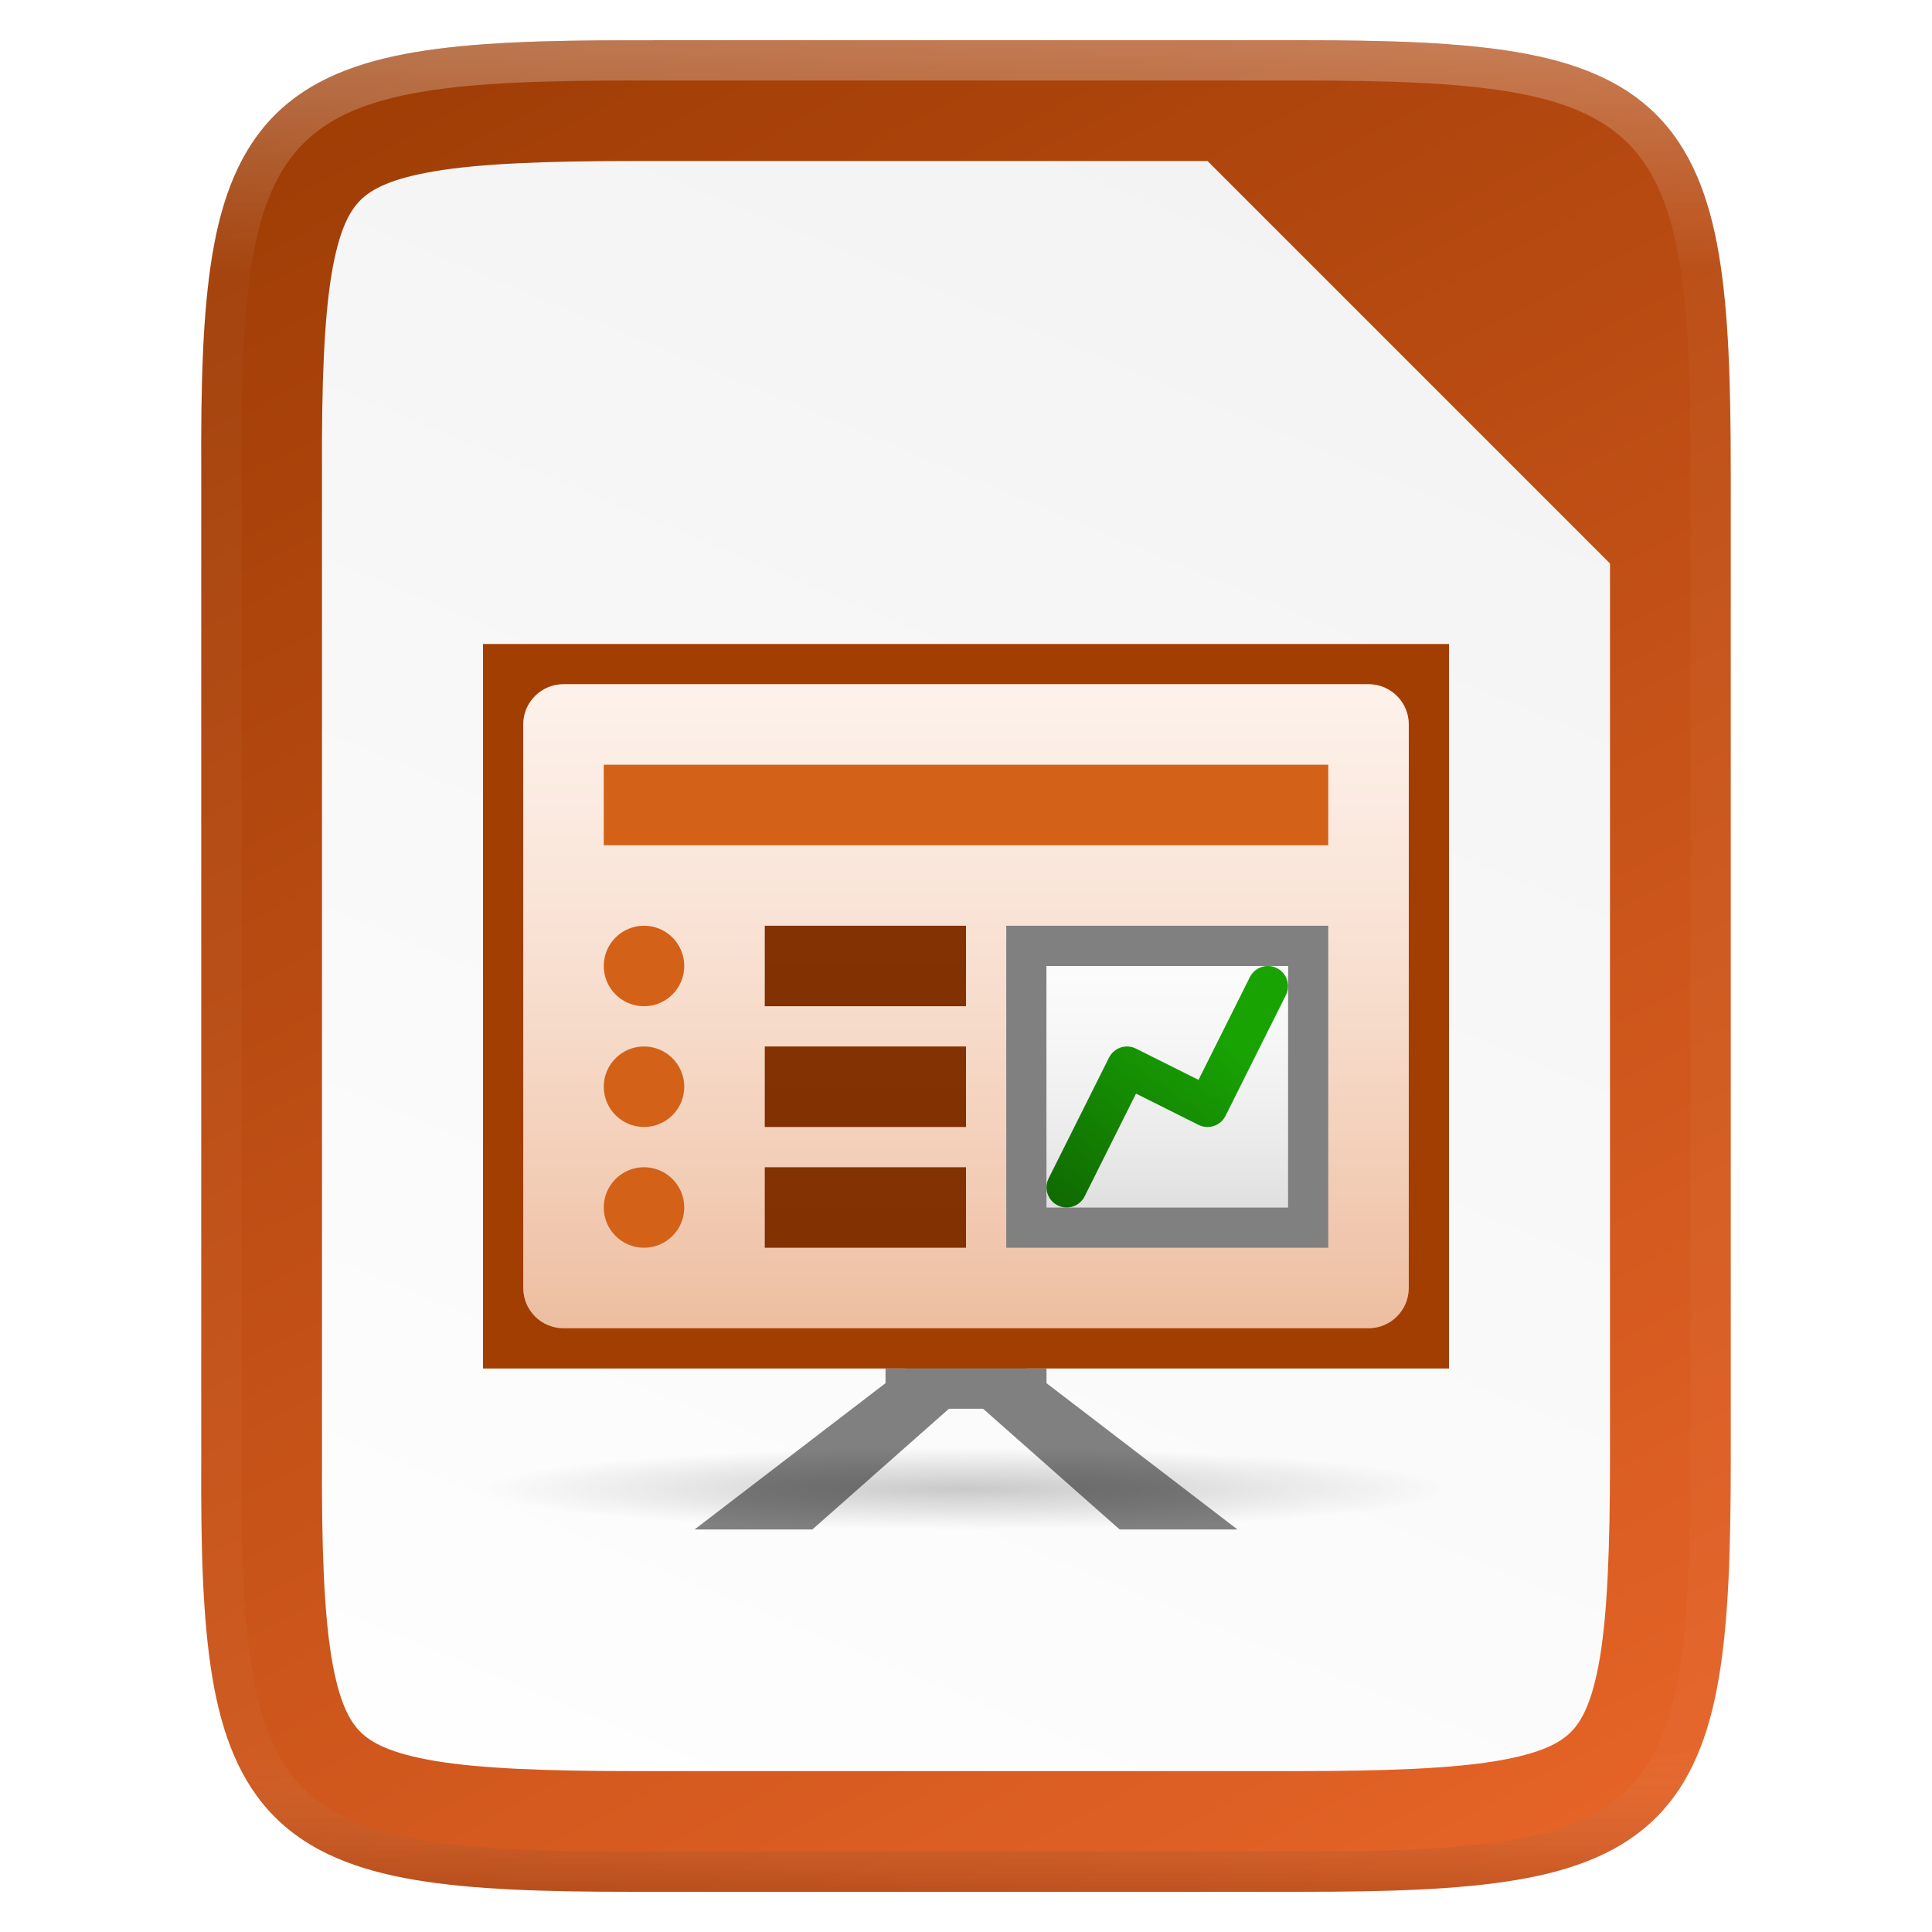
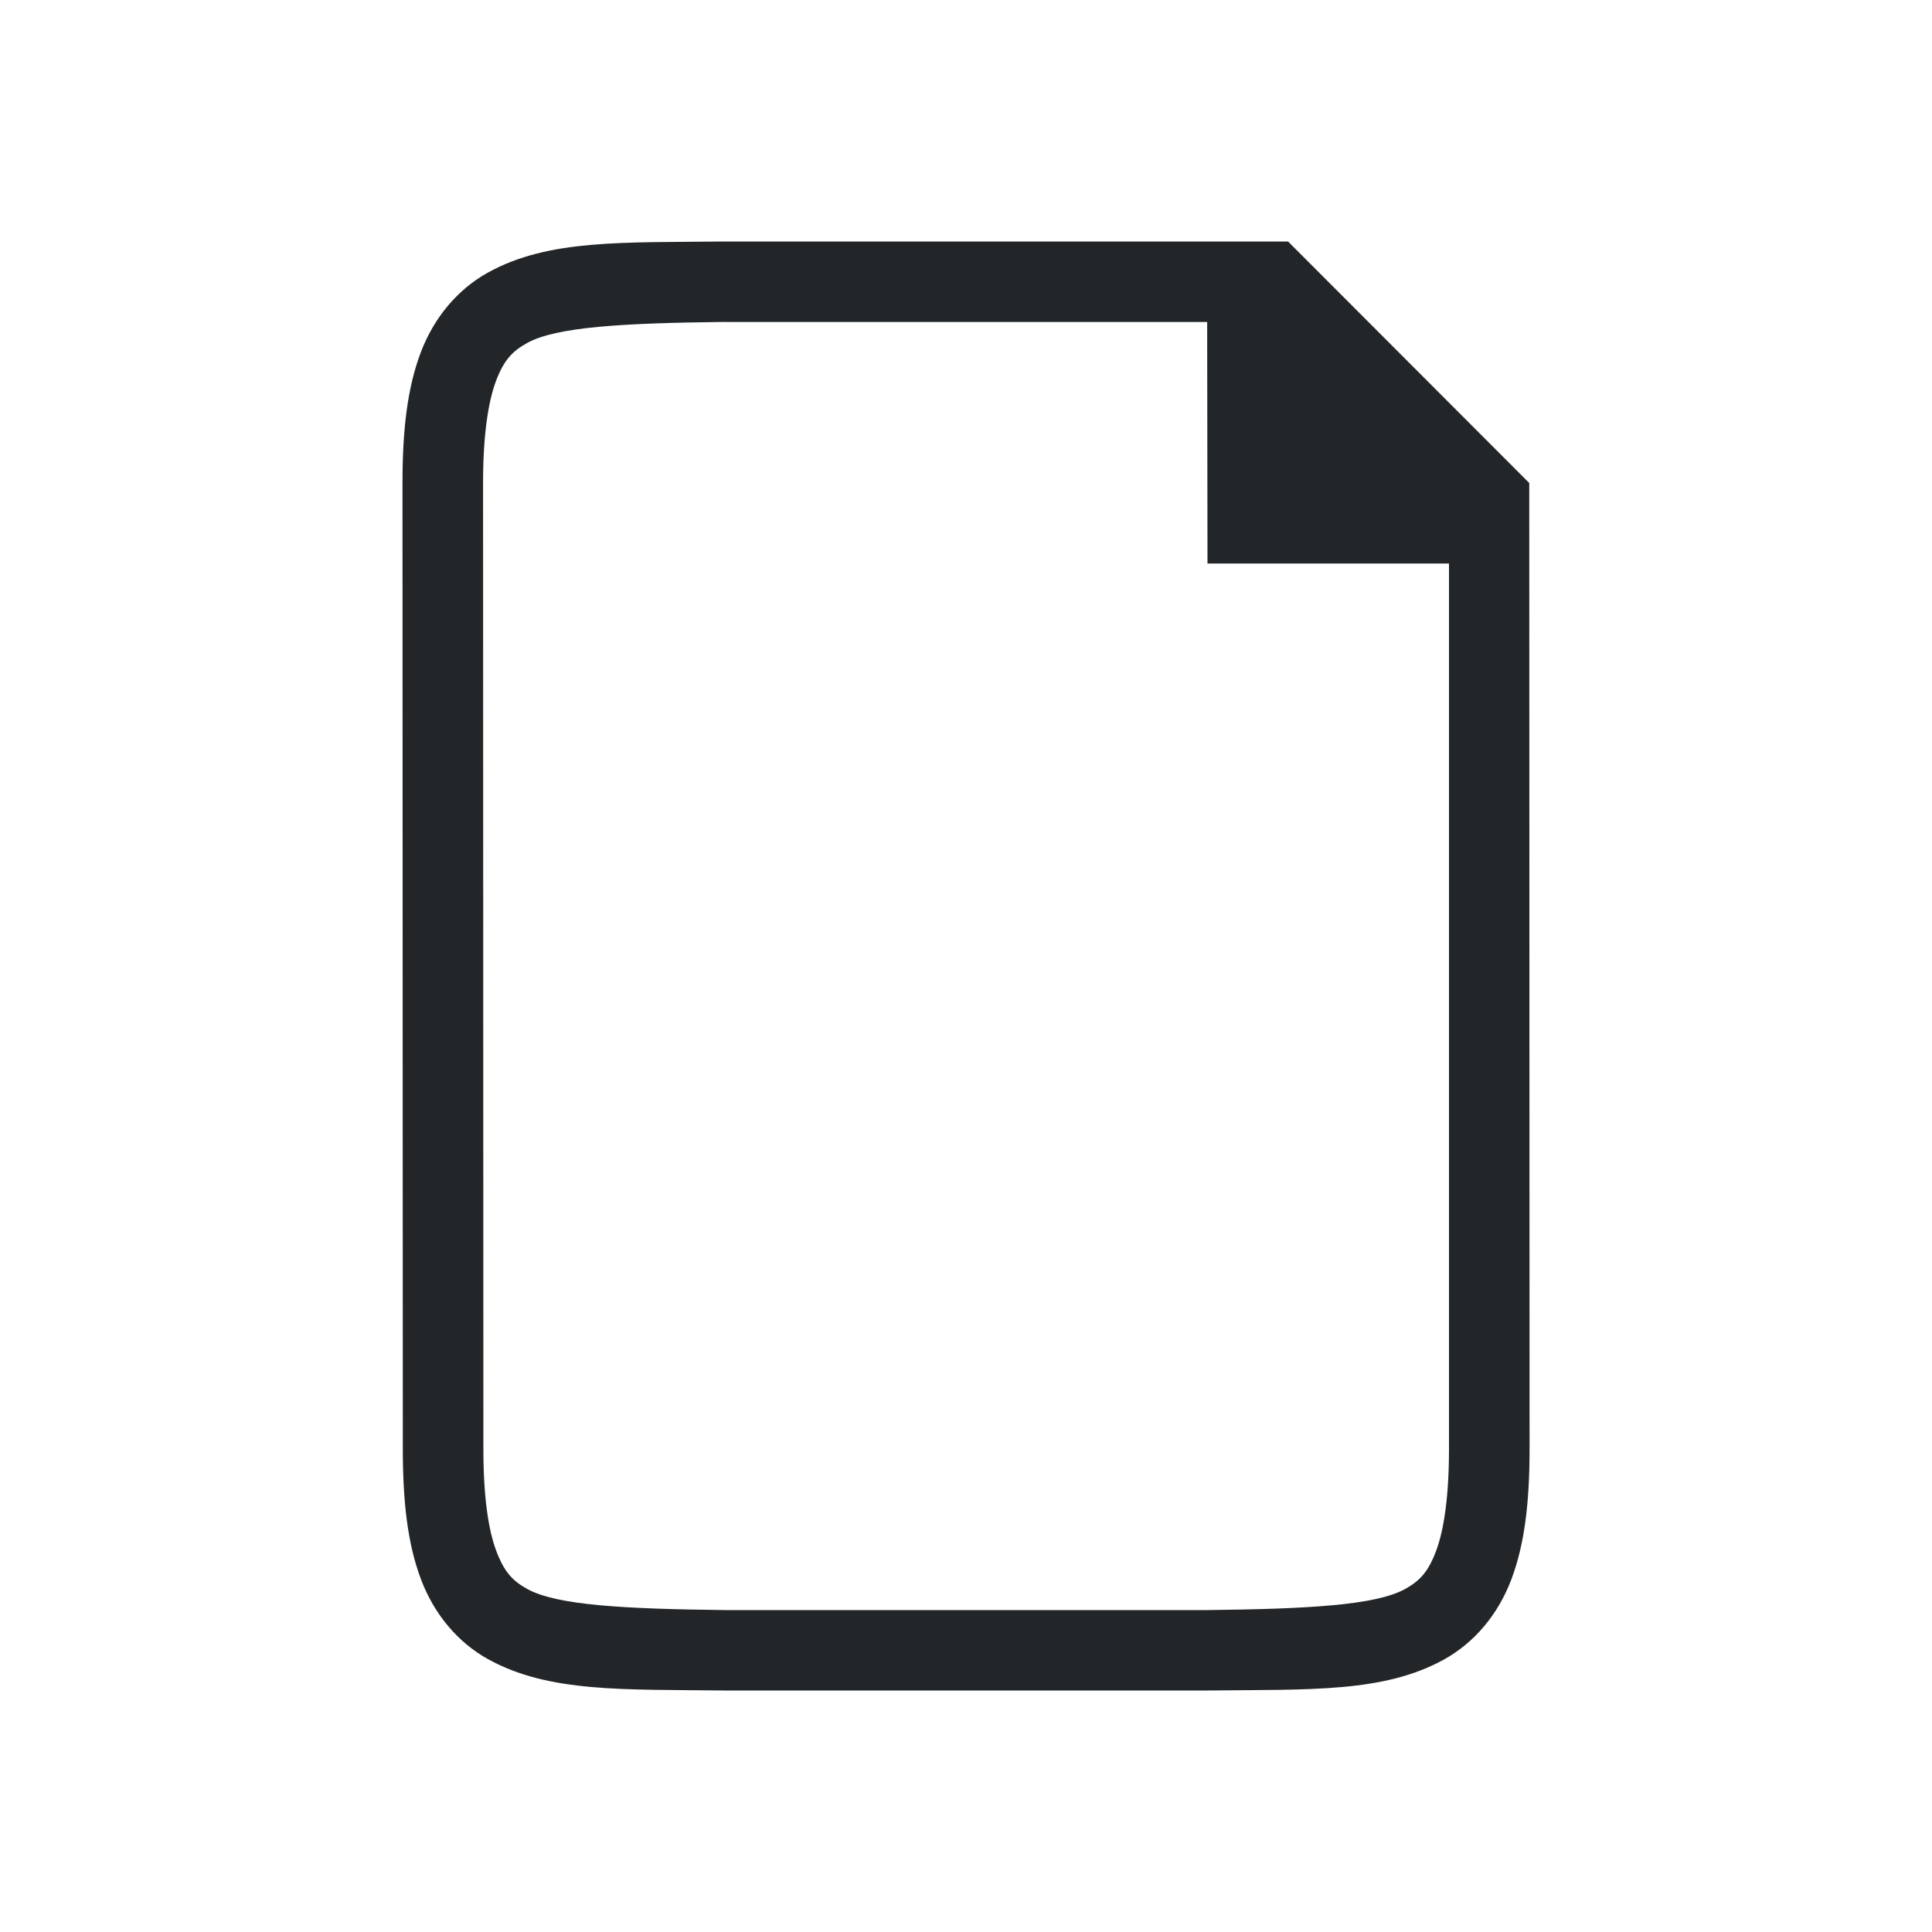
- <svg xmlns="http://www.w3.org/2000/svg" xmlns:ns1="http://www.openswatchbook.org/uri/2009/osb" xmlns:xlink="http://www.w3.org/1999/xlink" height="24" id="svg7384" version="1.1" width="24">
+ <svg xmlns="http://www.w3.org/2000/svg" xmlns:ns1="http://www.openswatchbook.org/uri/2009/osb" height="24" id="svg7384" version="1.1" width="24">
  <defs id="defs7386">
    <linearGradient id="linearGradient5606" ns1:paint="solid">
      <stop id="stop5608" offset="0" style="stop-color:#000000;stop-opacity:1;" />
    </linearGradient>
    <linearGradient id="linearGradient4526" ns1:paint="solid">
      <stop id="stop4528" offset="0" style="stop-color:#ffffff;stop-opacity:1;" />
    </linearGradient>
    <linearGradient id="linearGradient3600-4" ns1:paint="gradient">
      <stop id="stop3602-7" offset="0" style="stop-color:#f4f4f4;stop-opacity:1" />
      <stop id="stop3604-6" offset="1" style="stop-color:#dbdbdb;stop-opacity:1" />
    </linearGradient>
-     <linearGradient xlink:href="#linearGradient7713" id="linearGradient951" gradientUnits="userSpaceOnUse" gradientTransform="matrix(0,-0.1132812,-0.113278,0,59.48856,47.11864)" x1="512" y1="397.994" x2="-1.0000001e-06" y2="125.994" />
-     <linearGradient id="linearGradient7713">
-       <stop id="stop7711" style="stop-color:#993a03;stop-opacity:1" offset="0" />
-       <stop id="stop7709" style="stop-color:#f0692c;stop-opacity:1" offset="1" />
+     <linearGradient id="linearGradient9153">
+       <stop id="stop9155" style="stop-color:#0369a3;stop-opacity:1" offset="0" />
+       <stop id="stop9157" style="stop-color:#047fc6;stop-opacity:1" offset="1" />
    </linearGradient>
-     <linearGradient gradientTransform="translate(-320,-64.88136)" xlink:href="#linearGradient4338" id="linearGradient1234" x1="352" y1="60" x2="332" y2="108" gradientUnits="userSpaceOnUse" />
-     <linearGradient id="linearGradient4338">
-       <stop style="stop-color:#f2f2f2;stop-opacity:1" offset="0" id="stop4340" />
-       <stop style="stop-color:#ffffff;stop-opacity:1" offset="1" id="stop4342" />
+     <linearGradient id="linearGradient9364">
+       <stop style="stop-color: rgb(99, 187, 238); stop-opacity: 1;" offset="0" id="stop9366" />
+       <stop style="stop-color: rgb(170, 220, 247); stop-opacity: 1;" offset="1" id="stop9368" />
    </linearGradient>
-     <linearGradient gradientTransform="translate(-319.9986,-64.88136)" xlink:href="#linearGradient927-3-6" id="linearGradient925" x1="344" y1="61" x2="344" y2="107" gradientUnits="userSpaceOnUse" />
-     <linearGradient id="linearGradient927-3-6">
-       <stop style="stop-color:#ffffff;stop-opacity:1;" offset="0" id="stop923-3" />
-       <stop id="stop933-6" offset="0.125" style="stop-color:#ffffff;stop-opacity:0.098" />
-       <stop id="stop931-7" offset="0.925" style="stop-color:#ffffff;stop-opacity:0.098" />
-       <stop style="stop-color:#000000;stop-opacity:0.498" offset="1" id="stop925-5" />
-     </linearGradient>
-     <linearGradient xlink:href="#linearGradient13791" id="linearGradient54919" gradientUnits="userSpaceOnUse" x1="756" y1="-860.638" x2="756" y2="-876.638" gradientTransform="translate(-0.00120978,9.9e-6)" />
-     <linearGradient id="linearGradient13791">
-       <stop id="stop13793" style="stop-color:#d36118;stop-opacity:1" offset="0" />
-       <stop id="stop13795" style="stop-color:#f09e6f;stop-opacity:1" offset="1" />
-     </linearGradient>
-     <radialGradient xlink:href="#linearGradient16134-3-1-8" id="radialGradient54916" gradientUnits="userSpaceOnUse" gradientTransform="matrix(7.61786e-7,0.0676854,-0.802004,0,143.747,-866.963)" cx="152.333" cy="-754.638" fx="152.333" fy="-754.638" r="15" />
-     <linearGradient id="linearGradient16134-3-1-8">
-       <stop id="stop16136-6-3-7" style="stop-color:#000000;stop-opacity:0.502" offset="0" />
-       <stop id="stop16138-4-6-2" style="stop-color:#000000;stop-opacity:0" offset="1" />
-     </linearGradient>
-     <linearGradient xlink:href="#linearGradient15606-6" id="linearGradient54913" gradientUnits="userSpaceOnUse" gradientTransform="matrix(0.366667,0,0,0.4,460.065,-430.382)" x1="812" y1="-1075.638" x2="812" y2="-1115.638" />
-     <linearGradient id="linearGradient15606-6">
-       <stop style="stop-color: rgb(255, 255, 255); stop-opacity: 0.588;" offset="0" id="stop15608-8" />
-       <stop style="stop-color: rgb(255, 255, 255); stop-opacity: 0.863;" offset="1" id="stop15610-7" />
-     </linearGradient>
-     <linearGradient xlink:href="#linearGradient13785-5" id="linearGradient54909" gradientUnits="userSpaceOnUse" gradientTransform="matrix(0.277778,0,0,0.5,641.221,-377.819)" x1="370" y1="-1048.672" x2="370" y2="-918.602" />
-     <linearGradient id="linearGradient13785-5">
-       <stop id="stop13787-5" offset="0" style="stop-color: rgb(163, 62, 3); stop-opacity: 1;" />
-       <stop id="stop13789-99" offset="1" style="stop-color: rgb(98, 37, 2); stop-opacity: 1;" />
-     </linearGradient>
-     <linearGradient xlink:href="#linearGradient13785-5" id="linearGradient54905" gradientUnits="userSpaceOnUse" gradientTransform="matrix(0.277778,0,0,0.5,641.221,-374.819)" x1="370" y1="-1048.672" x2="370" y2="-918.602" />
-     <linearGradient xlink:href="#linearGradient13785-5" id="linearGradient54901" gradientUnits="userSpaceOnUse" gradientTransform="matrix(0.277778,0,0,0.5,641.221,-371.819)" x1="370" y1="-1048.672" x2="370" y2="-918.602" />
-     <linearGradient xlink:href="#linearGradient10286-8" id="linearGradient54896" gradientUnits="userSpaceOnUse" gradientTransform="matrix(0.171429,0,0,0.250001,661.342,-597.477)" x1="523" y1="-1064.638" x2="523" y2="-1088.638" />
-     <linearGradient id="linearGradient10286-8">
-       <stop id="stop10288-2-1" offset="0" style="stop-color: rgb(179, 179, 179); stop-opacity: 1;" />
-       <stop id="stop10290-6" offset="1" style="stop-color: rgb(230, 230, 230); stop-opacity: 1;" />
-     </linearGradient>
-     <linearGradient xlink:href="#linearGradient15606-6" id="linearGradient54893" gradientUnits="userSpaceOnUse" gradientTransform="matrix(0.153846,0,0,0.300001,641.153,-544.546)" x1="714" y1="-1063.638" x2="714" y2="-1083.638" />
-     <linearGradient xlink:href="#linearGradient13214" id="linearGradient54890" gradientUnits="userSpaceOnUse" gradientTransform="matrix(0.481781,0,0,0.479069,326.177,-363.226)" x1="889" y1="-1054.638" x2="881.773" y2="-1044.551" />
-     <linearGradient id="linearGradient13214">
-       <stop id="stop13216" style="stop-color:#18a303;stop-opacity:1" offset="0" />
-       <stop id="stop13218" style="stop-color:#106802;stop-opacity:1" offset="1" />
+     <linearGradient id="linearGradient10292">
+       <stop id="stop10294" style="stop-color:#666666;stop-opacity:1" offset="0" />
+       <stop id="stop10296" style="stop-color:#333333;stop-opacity:1" offset="1" />
    </linearGradient>
  </defs>
  <g id="layer9" label="status" style="display:inline" transform="translate(-753.0002,135)" />
  <g id="layer2" style="display:inline" transform="translate(-512,-232)" />
  <g id="layer4" style="display:inline" transform="translate(-512,-232)" />
  <g id="g1812" style="display:inline" transform="translate(-512,-232)" />
  <g id="g6217" style="display:inline" transform="translate(-512,-232)" />
  <g id="layer3" style="display:inline" transform="translate(-512,-232)" />
  <g id="layer1" style="display:inline" transform="translate(-512,-232)" />
-   <g id="g978" transform="matrix(0.5,0,0,0.5,0,2.440678)">
-     <path id="path949" d="m 15.73,-3.881 c -2.223,0 -3.975,0.053 -5.414,0.295 -1.441,0.242 -2.619,0.695 -3.482,1.557 -0.864,0.862 -1.319,2.037 -1.559,3.479 -0.239,1.44 -0.286,3.194 -0.275,5.422 V 19.119 31.371 c -0.011,2.226 0.036,3.979 0.275,5.418 0.24,1.442 0.695,2.617 1.559,3.479 0.864,0.862 2.041,1.315 3.482,1.557 1.439,0.242 3.191,0.295 5.414,0.295 h 16.539 c 2.223,0 3.972,-0.053 5.408,-0.295 1.438,-0.242 2.614,-0.694 3.475,-1.557 0.861,-0.862 1.313,-2.038 1.555,-3.479 0.241,-1.439 0.293,-3.191 0.293,-5.418 V 19.119 6.867 c 0,-2.227 -0.052,-3.979 -0.293,-5.418 -0.242,-1.44 -0.694,-2.616 -1.555,-3.479 -0.861,-0.862 -2.037,-1.315 -3.475,-1.557 -1.436,-0.242 -3.185,-0.295 -5.408,-0.295 z" style="color:#000000;display:inline;overflow:visible;visibility:visible;fill:url(#linearGradient951);fill-opacity:1;fill-rule:nonzero;stroke:none;stroke-width:1;marker:none;enable-background:accumulate" />
-     <path id="path1224" d="m 15.73,-0.881 c -2.173,0 -3.806,0.065 -4.918,0.252 -1.103,0.185 -1.586,0.449 -1.859,0.723 -0.273,0.272 -0.534,0.748 -0.717,1.848 -0.184,1.11 -0.247,2.741 -0.236,4.916 v 0.006 12.256 12.258 0.006 c -0.011,2.174 0.052,3.805 0.236,4.914 0.183,1.1 0.444,1.575 0.717,1.848 0.274,0.273 0.756,0.537 1.859,0.723 1.112,0.187 2.744,0.252 4.918,0.252 h 16.539 c 2.174,0 3.804,-0.066 4.912,-0.252 1.1,-0.185 1.578,-0.448 1.848,-0.719 0.271,-0.272 0.536,-0.753 0.721,-1.855 0.186,-1.109 0.25,-2.743 0.25,-4.922 V 19.119 9.119 l -10,-10 z" style="color:#000000;font-style:normal;font-variant:normal;font-weight:normal;font-stretch:normal;font-size:medium;line-height:normal;font-family:sans-serif;font-variant-ligatures:normal;font-variant-position:normal;font-variant-caps:normal;font-variant-numeric:normal;font-variant-alternates:normal;font-feature-settings:normal;text-indent:0;text-align:start;text-decoration:none;text-decoration-line:none;text-decoration-style:solid;text-decoration-color:#000000;letter-spacing:normal;word-spacing:normal;text-transform:none;writing-mode:lr-tb;direction:ltr;text-orientation:mixed;dominant-baseline:auto;baseline-shift:baseline;text-anchor:start;white-space:normal;shape-padding:0;clip-rule:nonzero;display:inline;overflow:visible;visibility:visible;opacity:1;isolation:auto;mix-blend-mode:normal;color-interpolation:sRGB;color-interpolation-filters:linearRGB;solid-color:#000000;solid-opacity:1;vector-effect:none;fill:url(#linearGradient1234);fill-opacity:1;fill-rule:nonzero;stroke:none;stroke-width:5;stroke-linecap:butt;stroke-linejoin:miter;stroke-miterlimit:4;stroke-dasharray:none;stroke-dashoffset:0;stroke-opacity:1;marker:none;color-rendering:auto;image-rendering:auto;shape-rendering:auto;text-rendering:auto;enable-background:accumulate" />
-     <path style="color:#000000;display:inline;overflow:visible;visibility:visible;opacity:0.3;fill:none;fill-opacity:1;fill-rule:nonzero;stroke:url(#linearGradient925);stroke-width:1;stroke-opacity:1;marker:none;enable-background:accumulate" d="m 15.732,-3.381 c -2.215,0 -3.947,0.055 -5.332,0.287 -1.385,0.232 -2.446,0.654 -3.211,1.418 -0.765,0.764 -1.188,1.822 -1.418,3.207 -0.23,1.385 -0.28,3.118 -0.27,5.338 V 19.119 31.371 c -0.011,2.218 0.039,3.952 0.27,5.336 0.23,1.385 0.653,2.443 1.418,3.207 0.765,0.764 1.826,1.186 3.211,1.418 1.385,0.232 3.117,0.287 5.332,0.287 h 16.539 c 2.215,0 3.945,-0.055 5.326,-0.287 1.382,-0.233 2.441,-0.654 3.203,-1.418 0.762,-0.764 1.184,-1.823 1.416,-3.207 0.232,-1.384 0.285,-3.117 0.285,-5.336 V 19.119 6.867 c 0,-2.219 -0.053,-3.952 -0.285,-5.336 -0.232,-1.384 -0.654,-2.443 -1.416,-3.207 -0.762,-0.764 -1.821,-1.185 -3.203,-1.418 -1.382,-0.233 -3.112,-0.287 -5.326,-0.287 z" id="path901" />
-     <g id="g7675" style="display:inline;enable-background:new" transform="translate(-724.9988,888.7565)">
-       <path id="path7205" d="m 749.758,-861.387 -7.504,5.749 h 2.927 l 6.504,-5.749 z" style="fill:#808080;stroke:none" />
-       <path style="fill:#808080;stroke:none" d="m 748.24,-861.387 7.504,5.749 h -2.927 l -6.504,-5.749 z" id="path7207" />
-       <rect style="display:inline;overflow:visible;visibility:visible;fill:#a33e03;fill-opacity:1;fill-rule:nonzero;stroke:none;stroke-width:1;marker:none" id="rect7123" width="24" height="18" x="736.999" y="-877.638" />
-       <rect y="-876.638" x="737.999" height="16" width="22" id="rect7125" style="display:inline;overflow:visible;visibility:visible;fill:url(#linearGradient54919);fill-opacity:1;fill-rule:nonzero;stroke:none;stroke-width:1;marker:none" rx="1" ry="1" />
-       <path id="path7213" d="m 737.684,-857.638 h 22.629 c 0.38,0 0.686,0.302 0.686,0.676 v 0.647 c 0,0.375 -0.306,0.676 -0.686,0.676 h -22.629 c -0.38,0 -0.686,-0.302 -0.686,-0.676 v -0.647 c 0,-0.375 0.306,-0.676 0.686,-0.676 z" style="display:inline;overflow:visible;visibility:visible;opacity:0.4;fill:url(#radialGradient54916);fill-opacity:1;fill-rule:nonzero;stroke:none;stroke-width:1;marker:none" />
-       <rect y="-876.638" x="737.999" height="16" width="22" id="rect7201" style="display:inline;overflow:visible;visibility:visible;fill:url(#linearGradient54913);fill-opacity:1;fill-rule:nonzero;stroke:none;stroke-width:1;marker:none" rx="1" ry="1" />
-       <rect style="display:inline;overflow:visible;visibility:visible;fill:#d36118;fill-opacity:1;fill-rule:nonzero;stroke:none;stroke-width:5.011;marker:none" id="rect7147" width="18" height="2" x="739.999" y="-874.638" />
-       <rect y="-870.638" x="743.999" height="2" width="5" id="rect7133" style="display:inline;overflow:visible;visibility:visible;fill:url(#linearGradient54909);fill-opacity:1;fill-rule:nonzero;stroke:none;stroke-width:5.011;marker:none" />
-       <ellipse style="display:inline;overflow:visible;visibility:visible;fill:#d36118;fill-opacity:1;fill-rule:nonzero;stroke:none;stroke-width:1;marker:none" id="path7139" transform="matrix(0.181818,0,0,0.190476,578.181,-993.781)" cx="895.5" cy="651.75" rx="5.5" ry="5.25" />
-       <rect style="display:inline;overflow:visible;visibility:visible;fill:url(#linearGradient54905);fill-opacity:1;fill-rule:nonzero;stroke:none;stroke-width:5.011;marker:none" id="rect7217" width="5" height="2" x="743.999" y="-867.638" />
-       <ellipse transform="matrix(0.181818,0,0,0.190476,578.181,-990.781)" id="path7219" style="display:inline;overflow:visible;visibility:visible;fill:#d36118;fill-opacity:1;fill-rule:nonzero;stroke:none;stroke-width:1;marker:none" cx="895.5" cy="651.75" rx="5.5" ry="5.25" />
-       <rect y="-864.638" x="743.999" height="2" width="5" id="rect7223" style="display:inline;overflow:visible;visibility:visible;fill:url(#linearGradient54901);fill-opacity:1;fill-rule:nonzero;stroke:none;stroke-width:5.011;marker:none" />
-       <ellipse style="display:inline;overflow:visible;visibility:visible;fill:#d36118;fill-opacity:1;fill-rule:nonzero;stroke:none;stroke-width:1;marker:none" id="path7225" transform="matrix(0.181818,0,0,0.190476,578.181,-987.781)" cx="895.5" cy="651.75" rx="5.5" ry="5.25" />
-       <rect y="-870.638" x="749.999" height="8" width="8" id="rect7149" style="display:inline;overflow:visible;visibility:visible;fill:#808080;fill-opacity:1;fill-rule:nonzero;stroke:none;stroke-width:1;marker:none" />
-       <rect style="display:inline;overflow:visible;visibility:visible;fill:url(#linearGradient54896);fill-opacity:1;fill-rule:nonzero;stroke:none;stroke-width:1;marker:none" id="rect7151" width="6" height="6" x="750.999" y="-869.638" />
-       <rect y="-869.638" x="750.999" height="6" width="6" id="rect7155" style="display:inline;overflow:visible;visibility:visible;fill:url(#linearGradient54893);fill-opacity:1;fill-rule:nonzero;stroke:none;stroke-width:1;marker:none" />
-       <path id="path7171" d="m 751.499,-864.138 1.5,-3 2,1 1.5,-3" style="display:inline;fill:none;stroke:url(#linearGradient54890);stroke-width:1;stroke-linecap:round;stroke-linejoin:round;stroke-opacity:1" />
-       <rect y="-859.638" x="746.999" height="1" width="4" id="rect8672" style="display:inline;overflow:visible;visibility:visible;fill:#808080;fill-opacity:1;fill-rule:nonzero;stroke:none;stroke-width:1.3;marker:none" />
-     </g>
+   <g id="g1833" style="display:inline" transform="translate(-507.9962,-235)">
+     <path d="m 516.991,238 c -1.258,0.015 -2.179,-0.031 -2.932,0.385 -0.376,0.208 -0.673,0.559 -0.838,0.998 -0.165,0.439 -0.225,0.96 -0.225,1.617 L 513,253 c 2.1e-4,0.658 0.06,1.179 0.225,1.617 0.165,0.439 0.462,0.789 0.838,0.996 0.753,0.415 1.674,0.372 2.932,0.387 h 0.002 6.001 0.004 c 1.258,-0.015 2.179,0.031 2.932,-0.385 0.376,-0.208 0.673,-0.559 0.838,-0.998 0.165,-0.439 0.225,-0.96 0.225,-1.617 l -0.004,-12 -2.996,-3 h -7.002 z m 0.006,1 h 5.995 l 0.004,3 h 3 l 3e-5,11 c 0,0.592 -0.063,1.006 -0.16,1.266 -0.098,0.26 -0.201,0.371 -0.385,0.473 -0.366,0.202 -1.197,0.247 -2.455,0.262 h -5.989 -0.006 c -1.259,-0.015 -2.089,-0.06 -2.455,-0.262 -0.183,-0.101 -0.287,-0.213 -0.385,-0.473 -0.098,-0.26 -0.16,-0.673 -0.16,-1.266 l -0.004,-12 c -1.9e-4,-0.592 0.063,-1.006 0.16,-1.266 0.098,-0.26 0.203,-0.371 0.387,-0.473 0.366,-0.202 1.195,-0.247 2.453,-0.262 z" id="path2732-8-9" style="color:#000000;font-style:normal;font-variant:normal;font-weight:normal;font-stretch:normal;font-size:medium;line-height:normal;font-family:sans-serif;font-variant-ligatures:normal;font-variant-position:normal;font-variant-caps:normal;font-variant-numeric:normal;font-variant-alternates:normal;font-feature-settings:normal;text-indent:0;text-align:start;text-decoration:none;text-decoration-line:none;text-decoration-style:solid;text-decoration-color:#000000;letter-spacing:normal;word-spacing:normal;text-transform:none;writing-mode:lr-tb;direction:ltr;text-orientation:mixed;dominant-baseline:auto;baseline-shift:baseline;text-anchor:start;white-space:normal;shape-padding:0;clip-rule:nonzero;display:inline;overflow:visible;visibility:visible;opacity:1;isolation:auto;mix-blend-mode:normal;color-interpolation:sRGB;color-interpolation-filters:linearRGB;solid-color:#000000;solid-opacity:1;vector-effect:none;fill:#232629;fill-opacity:1;fill-rule:nonzero;stroke:none;stroke-width:1;stroke-linecap:butt;stroke-linejoin:miter;stroke-miterlimit:4;stroke-dasharray:none;stroke-dashoffset:0;stroke-opacity:1;marker:none;color-rendering:auto;image-rendering:auto;shape-rendering:auto;text-rendering:auto;enable-background:accumulate" />
  </g>
</svg>
